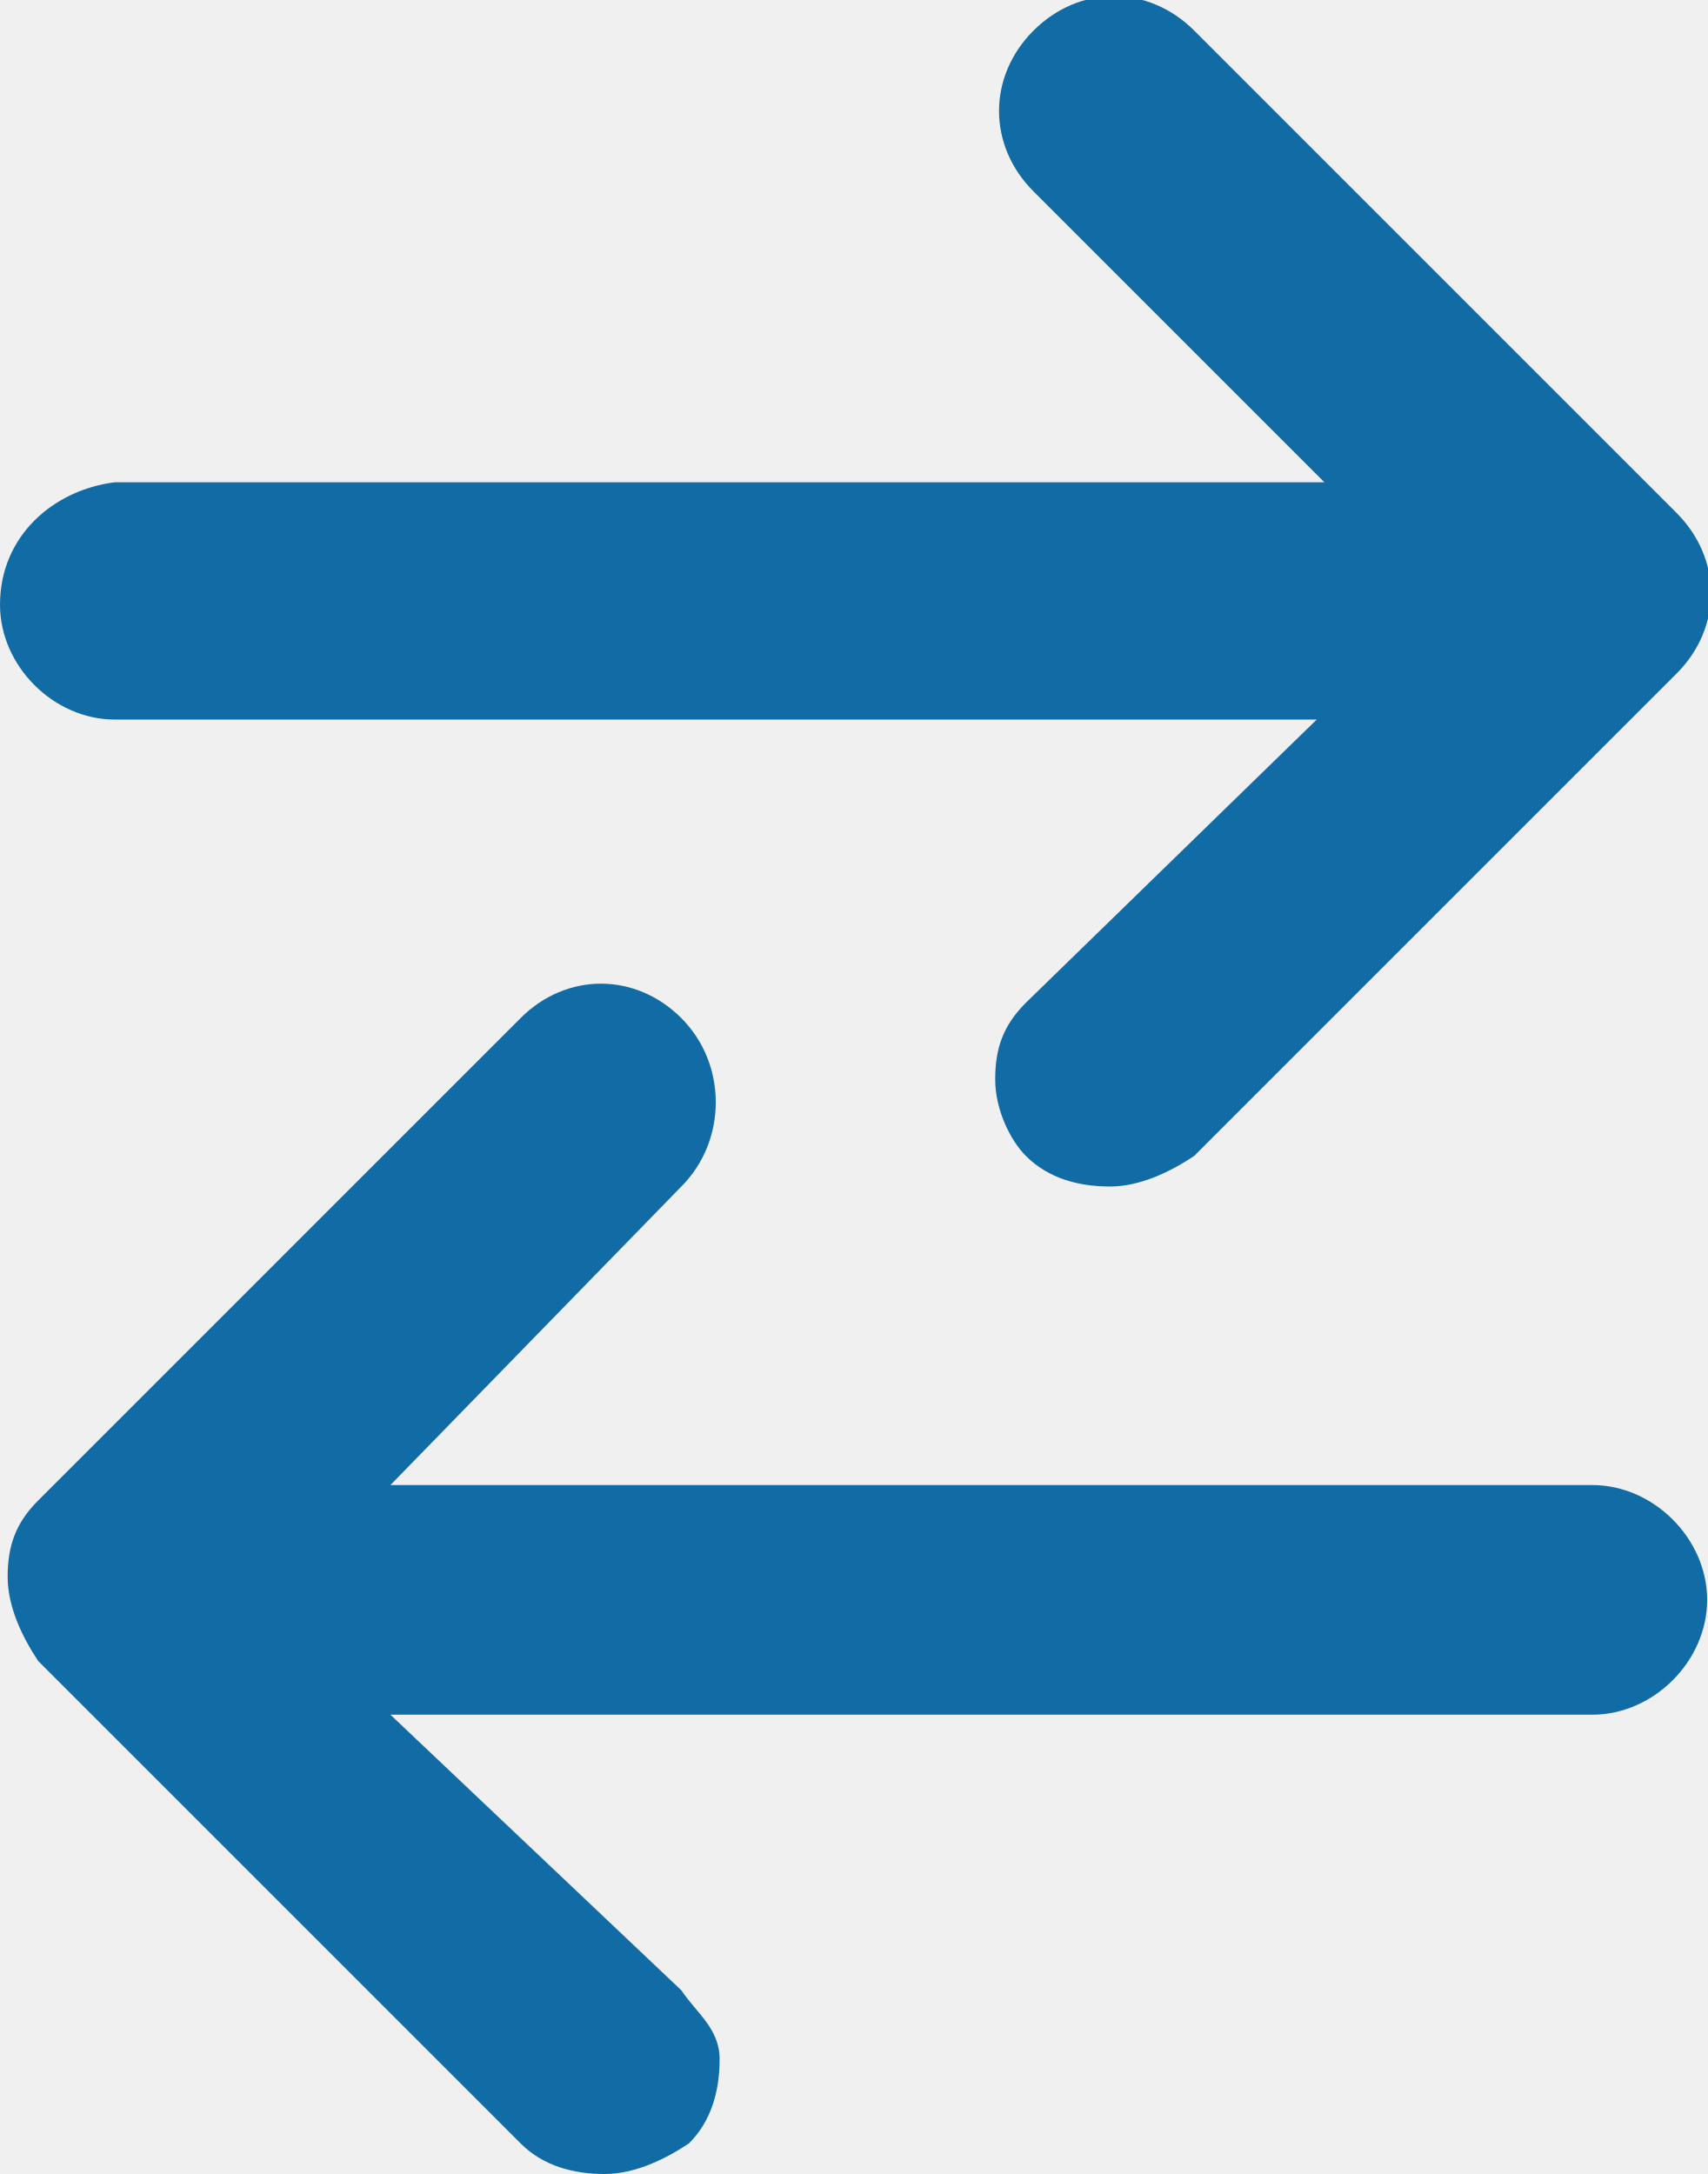
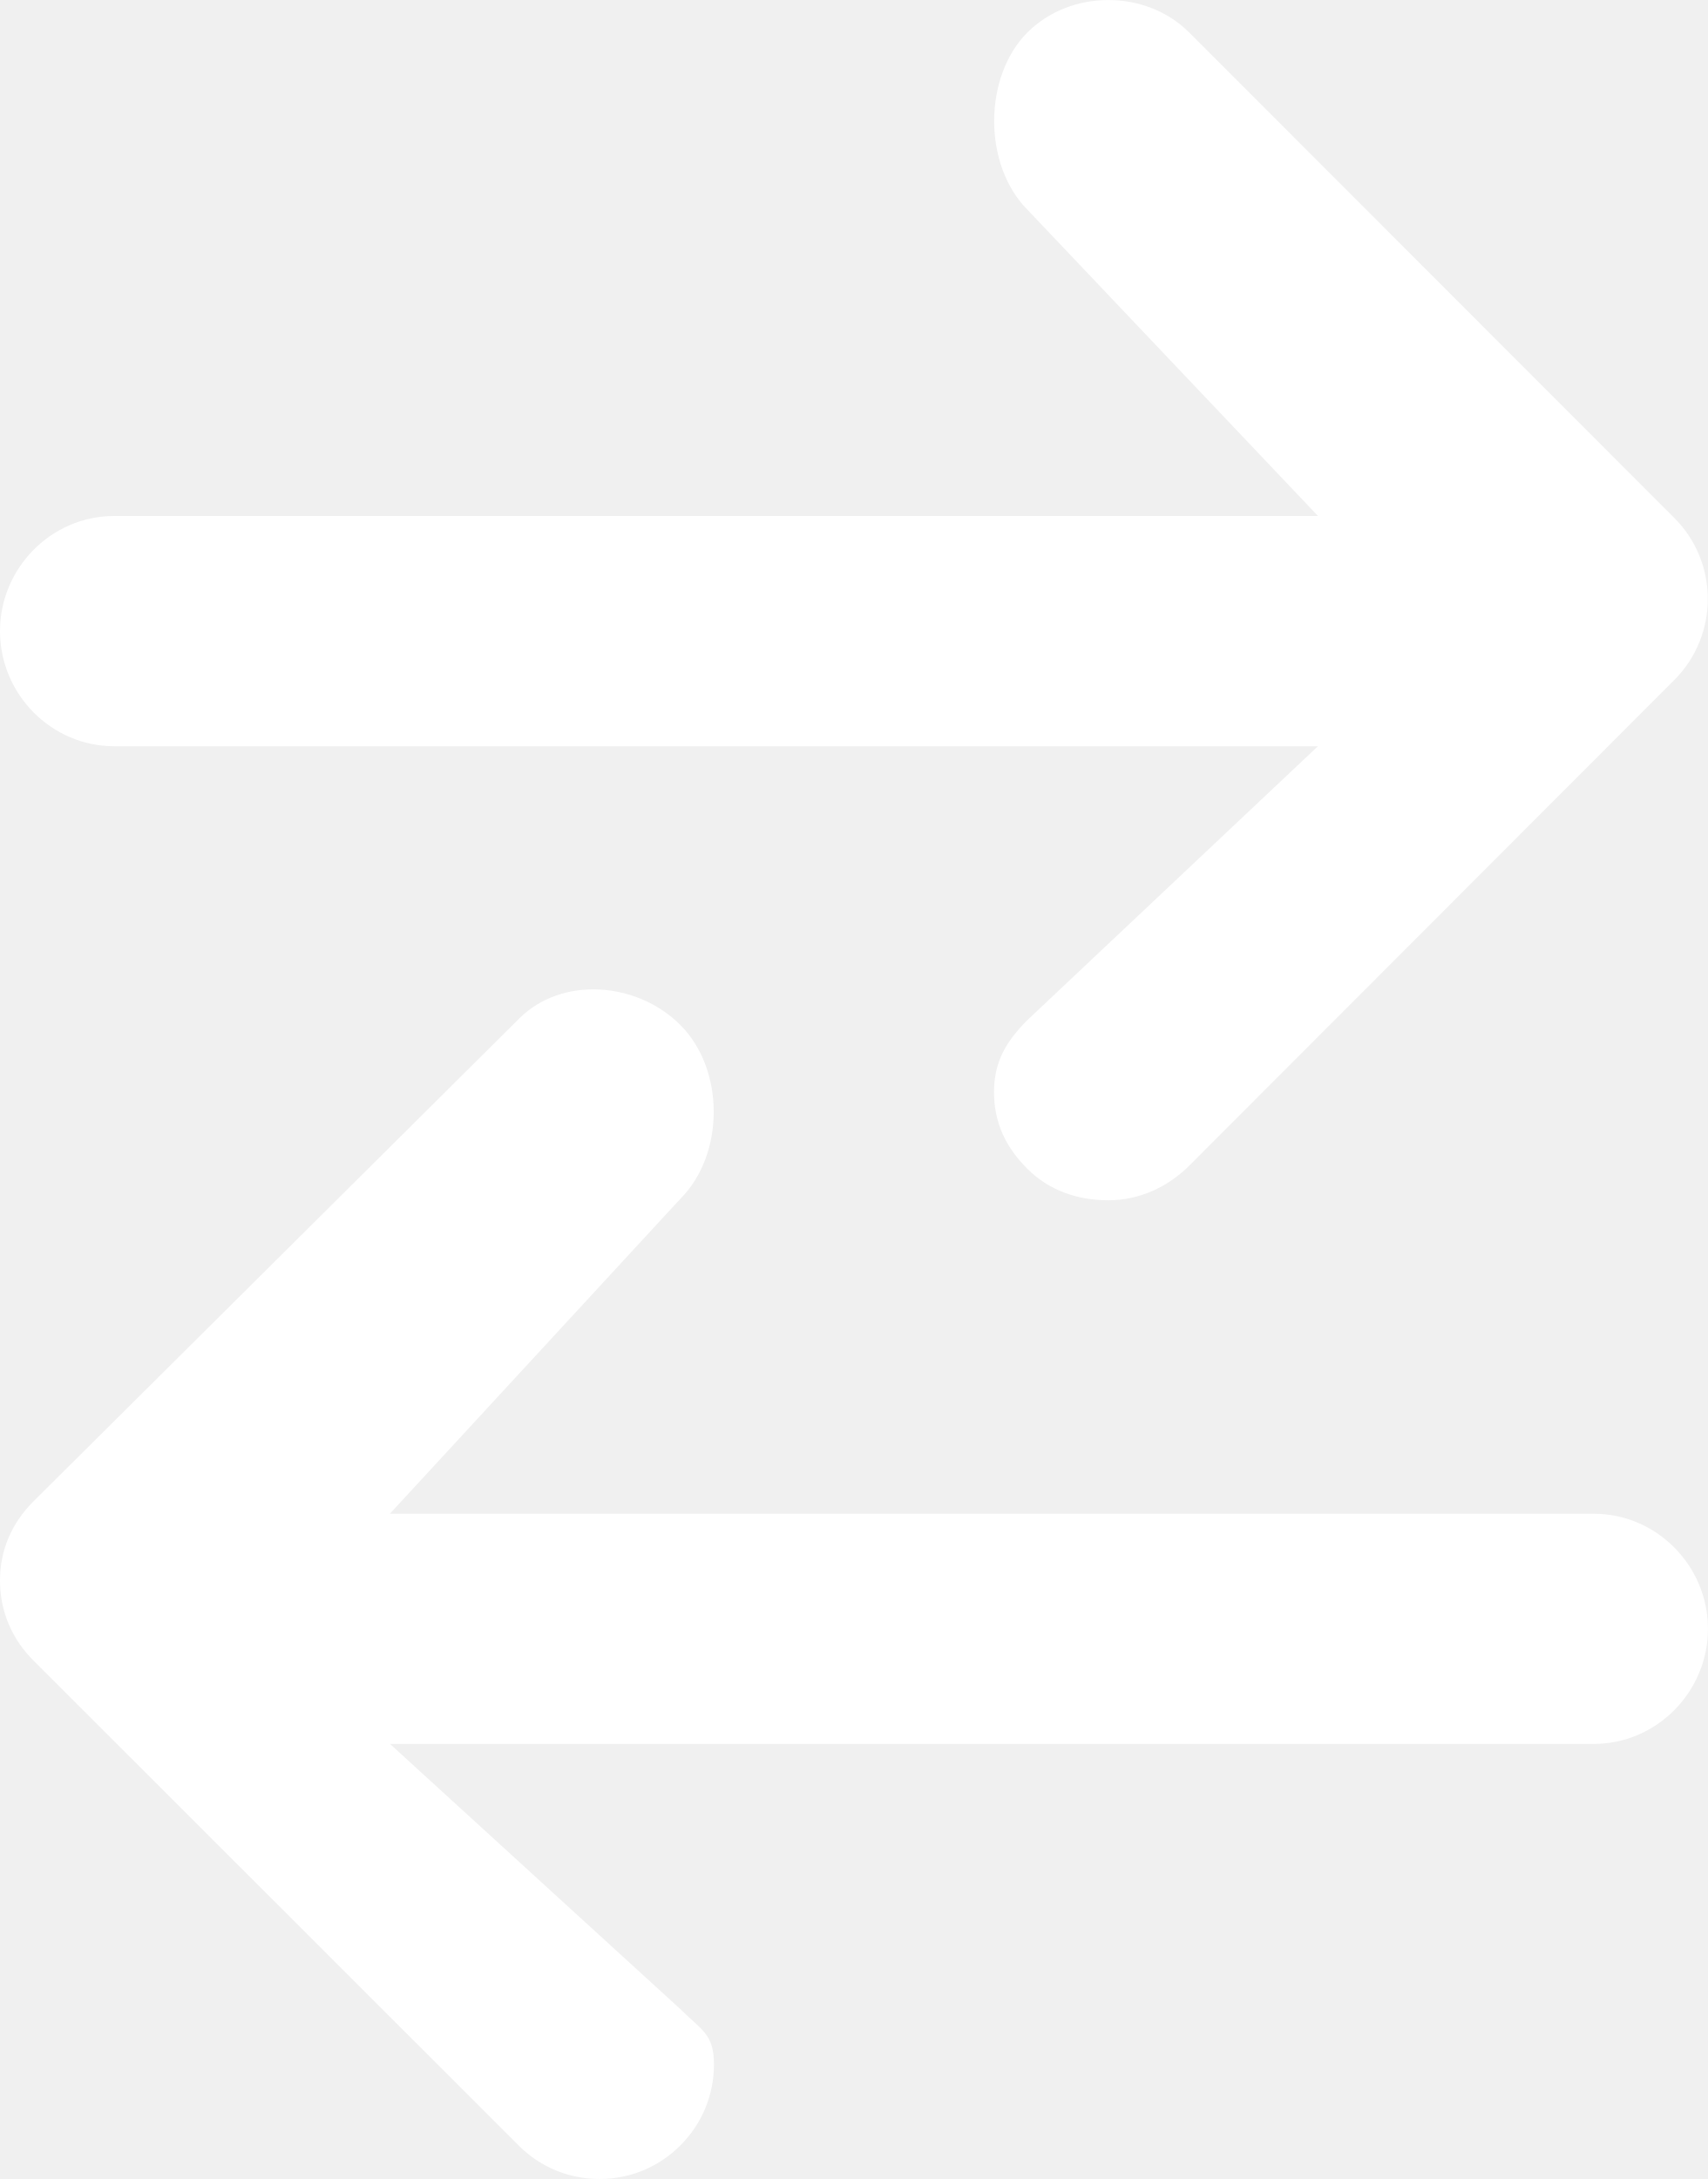
- <svg xmlns="http://www.w3.org/2000/svg" version="1.1" id="Layer_1" x="0px" y="0px" width="22.3px" height="28.4px" viewBox="0 0 22.3 28.4" enable-background="new 0 0 22.3 28.4" xml:space="preserve">
+ <svg xmlns="http://www.w3.org/2000/svg" version="1.1" id="Layer_1" x="0px" y="0px" width="22.257px" height="28.391px" viewBox="0 0 22.257 28.391" enable-background="new 0 0 22.257 28.391" xml:space="preserve">
  <g>
-     <path fill="#116CA6" d="M1.5,9.4h15.7l-3.8,3.7c-0.3,0.3-0.4,0.6-0.4,1c0,0.4,0.2,0.8,0.4,1c0.3,0.3,0.7,0.4,1.1,0.4   c0.4,0,0.8-0.2,1.1-0.4l6.3-6.3c0.6-0.6,0.6-1.5,0-2.1l-6.3-6.3c-0.6-0.6-1.5-0.6-2.1,0c-0.6,0.6-0.6,1.5,0,2.1l3.8,3.8H1.5   C0.7,6.4,0,7,0,7.9C0,8.7,0.7,9.4,1.5,9.4z" />
-     <path fill="#116CA6" d="M20.8,19.4H5.1l3.8-3.9c0.6-0.6,0.6-1.6,0-2.2c-0.6-0.6-1.5-0.6-2.1,0l-6.3,6.3c-0.3,0.3-0.4,0.6-0.4,1   c0,0.4,0.2,0.8,0.4,1.1L6.8,28c0.3,0.3,0.7,0.4,1.1,0.4s0.8-0.2,1.1-0.4c0.3-0.3,0.4-0.7,0.4-1.1S9.1,26.3,8.9,26l-3.8-3.6h15.7   c0.8,0,1.5-0.7,1.5-1.5S21.6,19.4,20.8,19.4z" />
+     <path fill="#FFFFFF" d="M1.488,9.723h15.687l-3.784,3.566c-0.281,0.281-0.438,0.548-0.437,0.944   c0.001,0.398,0.155,0.718,0.436,0.997c0.28,0.281,0.654,0.409,1.053,0.409c0.397,0,0.771-0.168,1.053-0.449l6.325-6.332   c0.58-0.582,0.58-1.528,0-2.108l-6.325-6.328c-0.562-0.562-1.542-0.562-2.106,0c-0.579,0.58-0.579,1.731,0.001,2.312l3.785,3.989   H1.488C0.668,6.723,0,7.402,0,8.223C0,9.044,0.668,9.723,1.488,9.723z" />
+     <path fill="#FFFFFF" d="M20.769,19.723H5.081l3.786-4.104c0.579-0.58,0.579-1.685,0-2.263c-0.561-0.564-1.545-0.644-2.105-0.081   L0.438,19.56C0.155,19.841,0,20.194,0,20.592c-0.001,0.397,0.154,0.763,0.436,1.044l6.326,6.321   c0.281,0.281,0.654,0.434,1.053,0.434c0.396,0,0.771-0.156,1.052-0.438c0.281-0.281,0.437-0.655,0.437-1.054   c0-0.397-0.155-0.441-0.437-0.721l-3.785-3.456h15.688c0.821,0,1.488-0.68,1.488-1.5S21.59,19.723,20.769,19.723z" />
  </g>
</svg>
